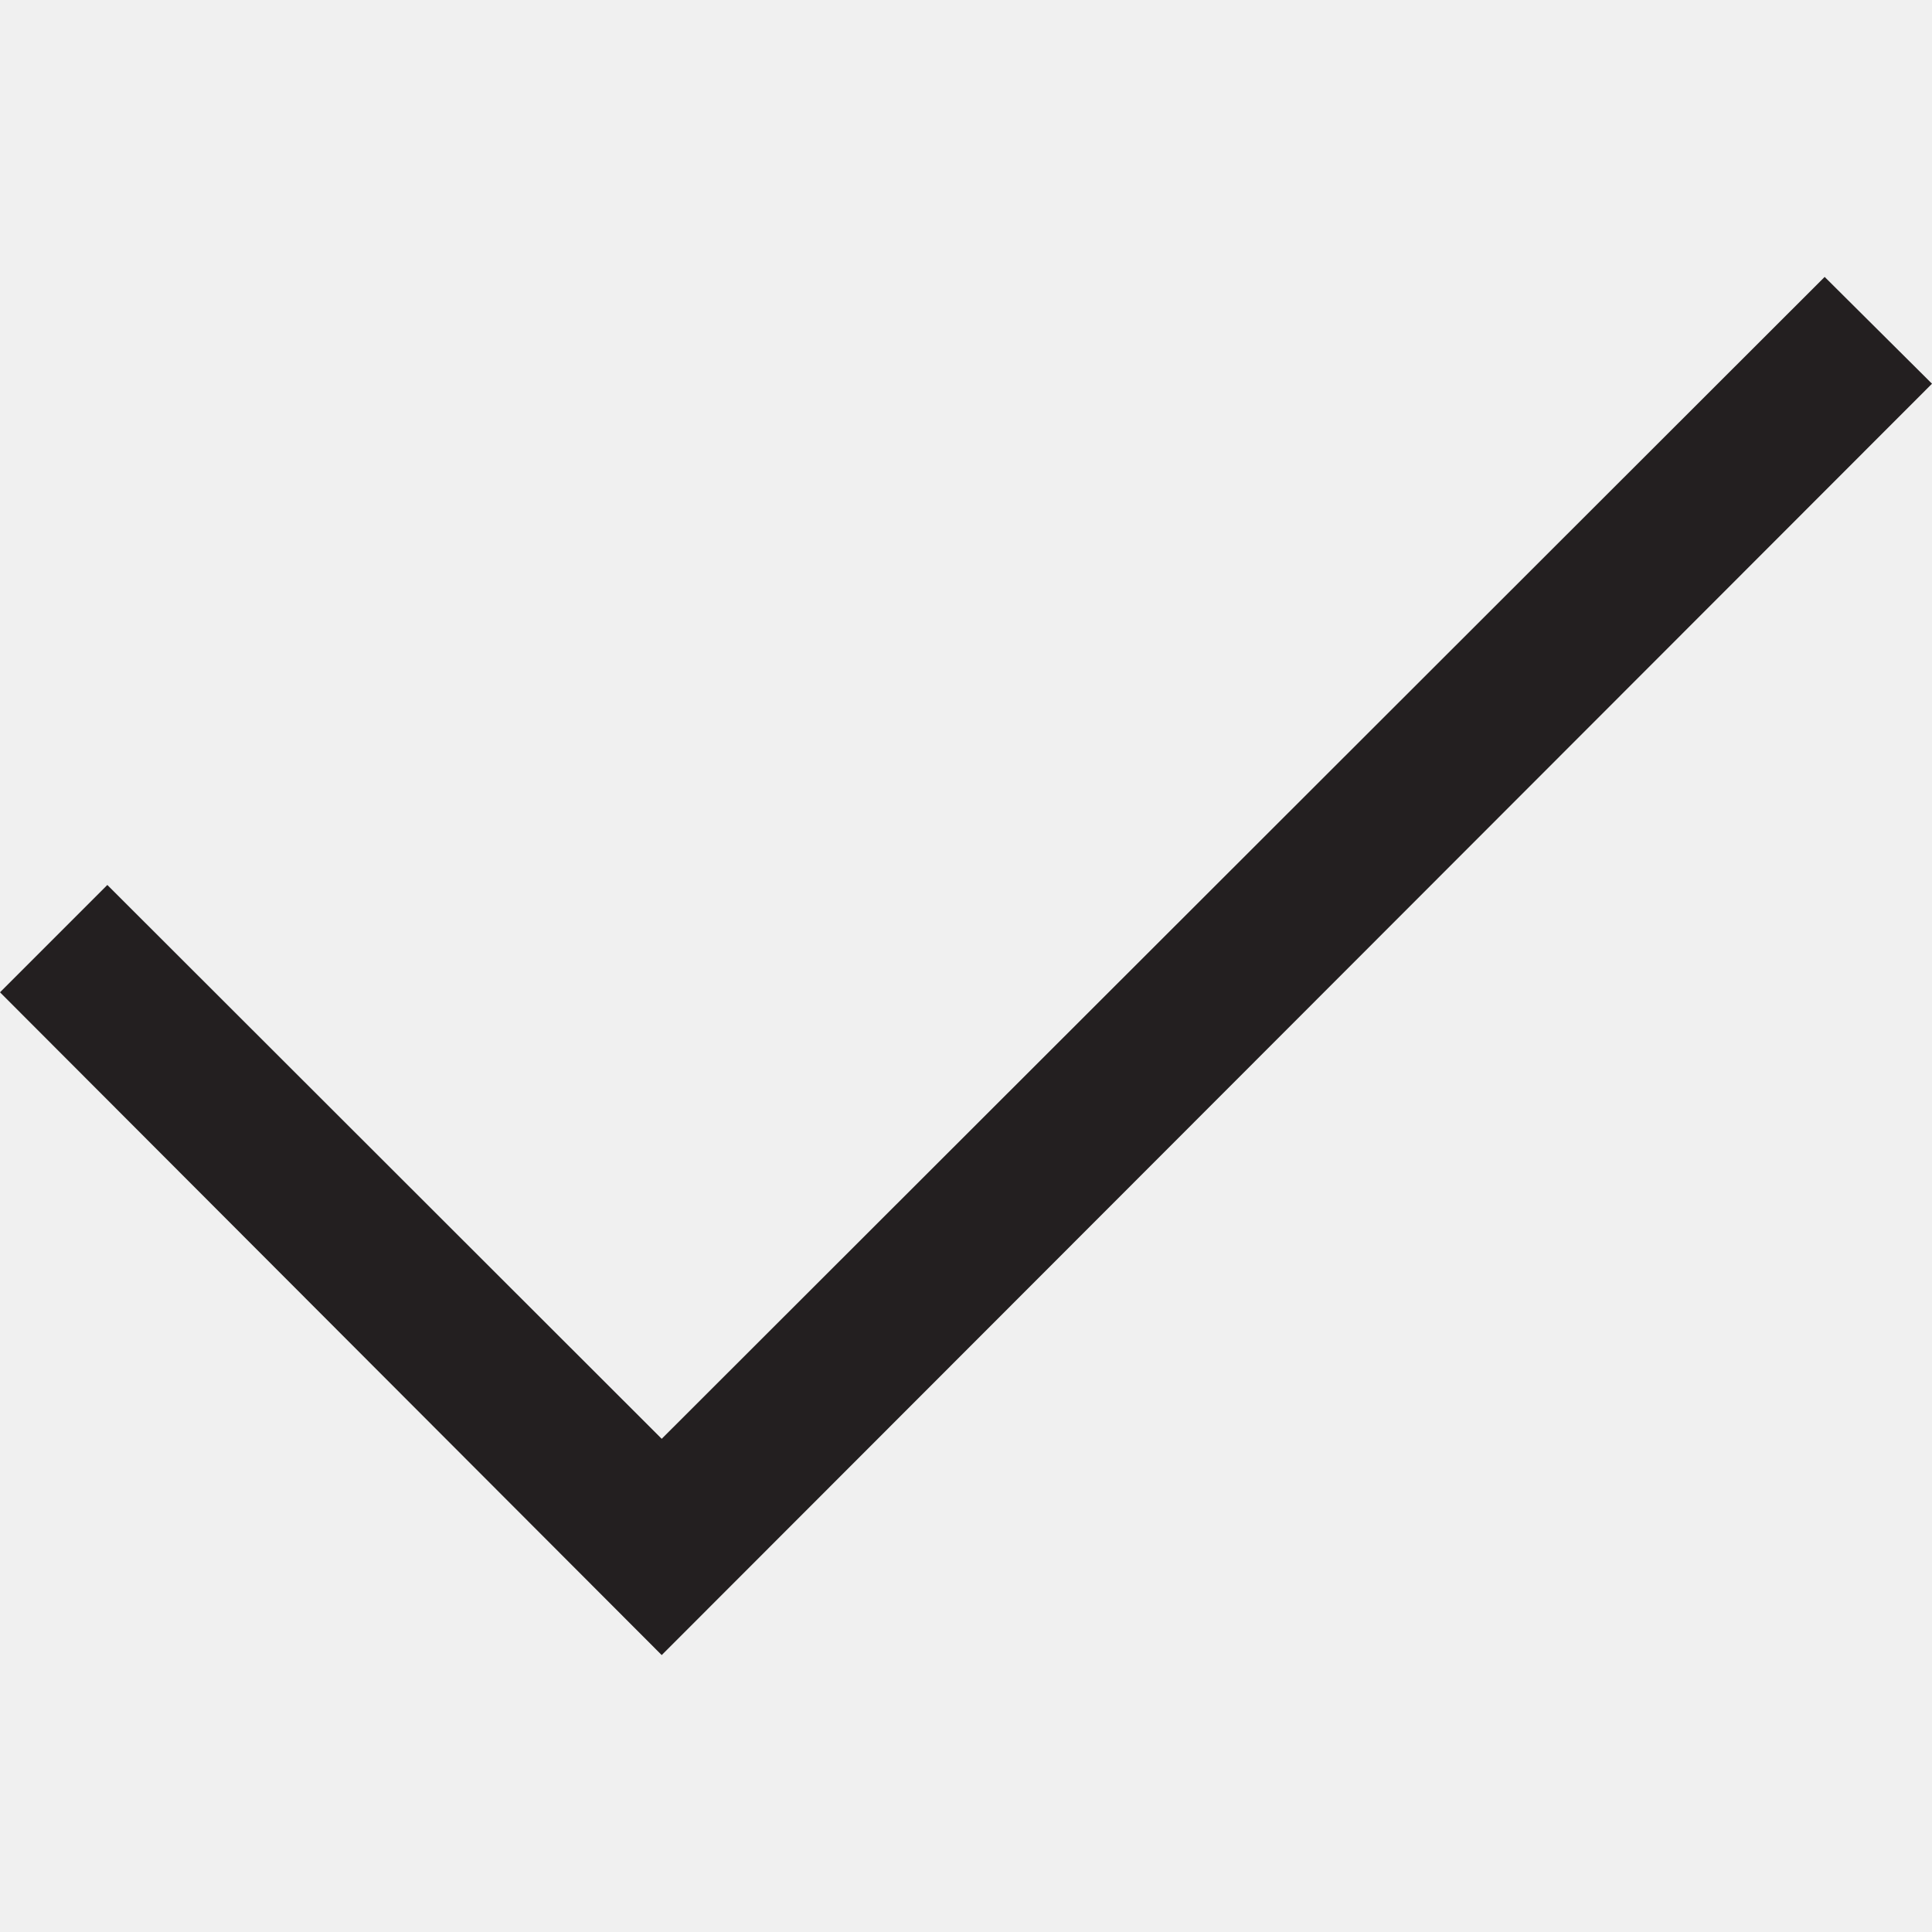
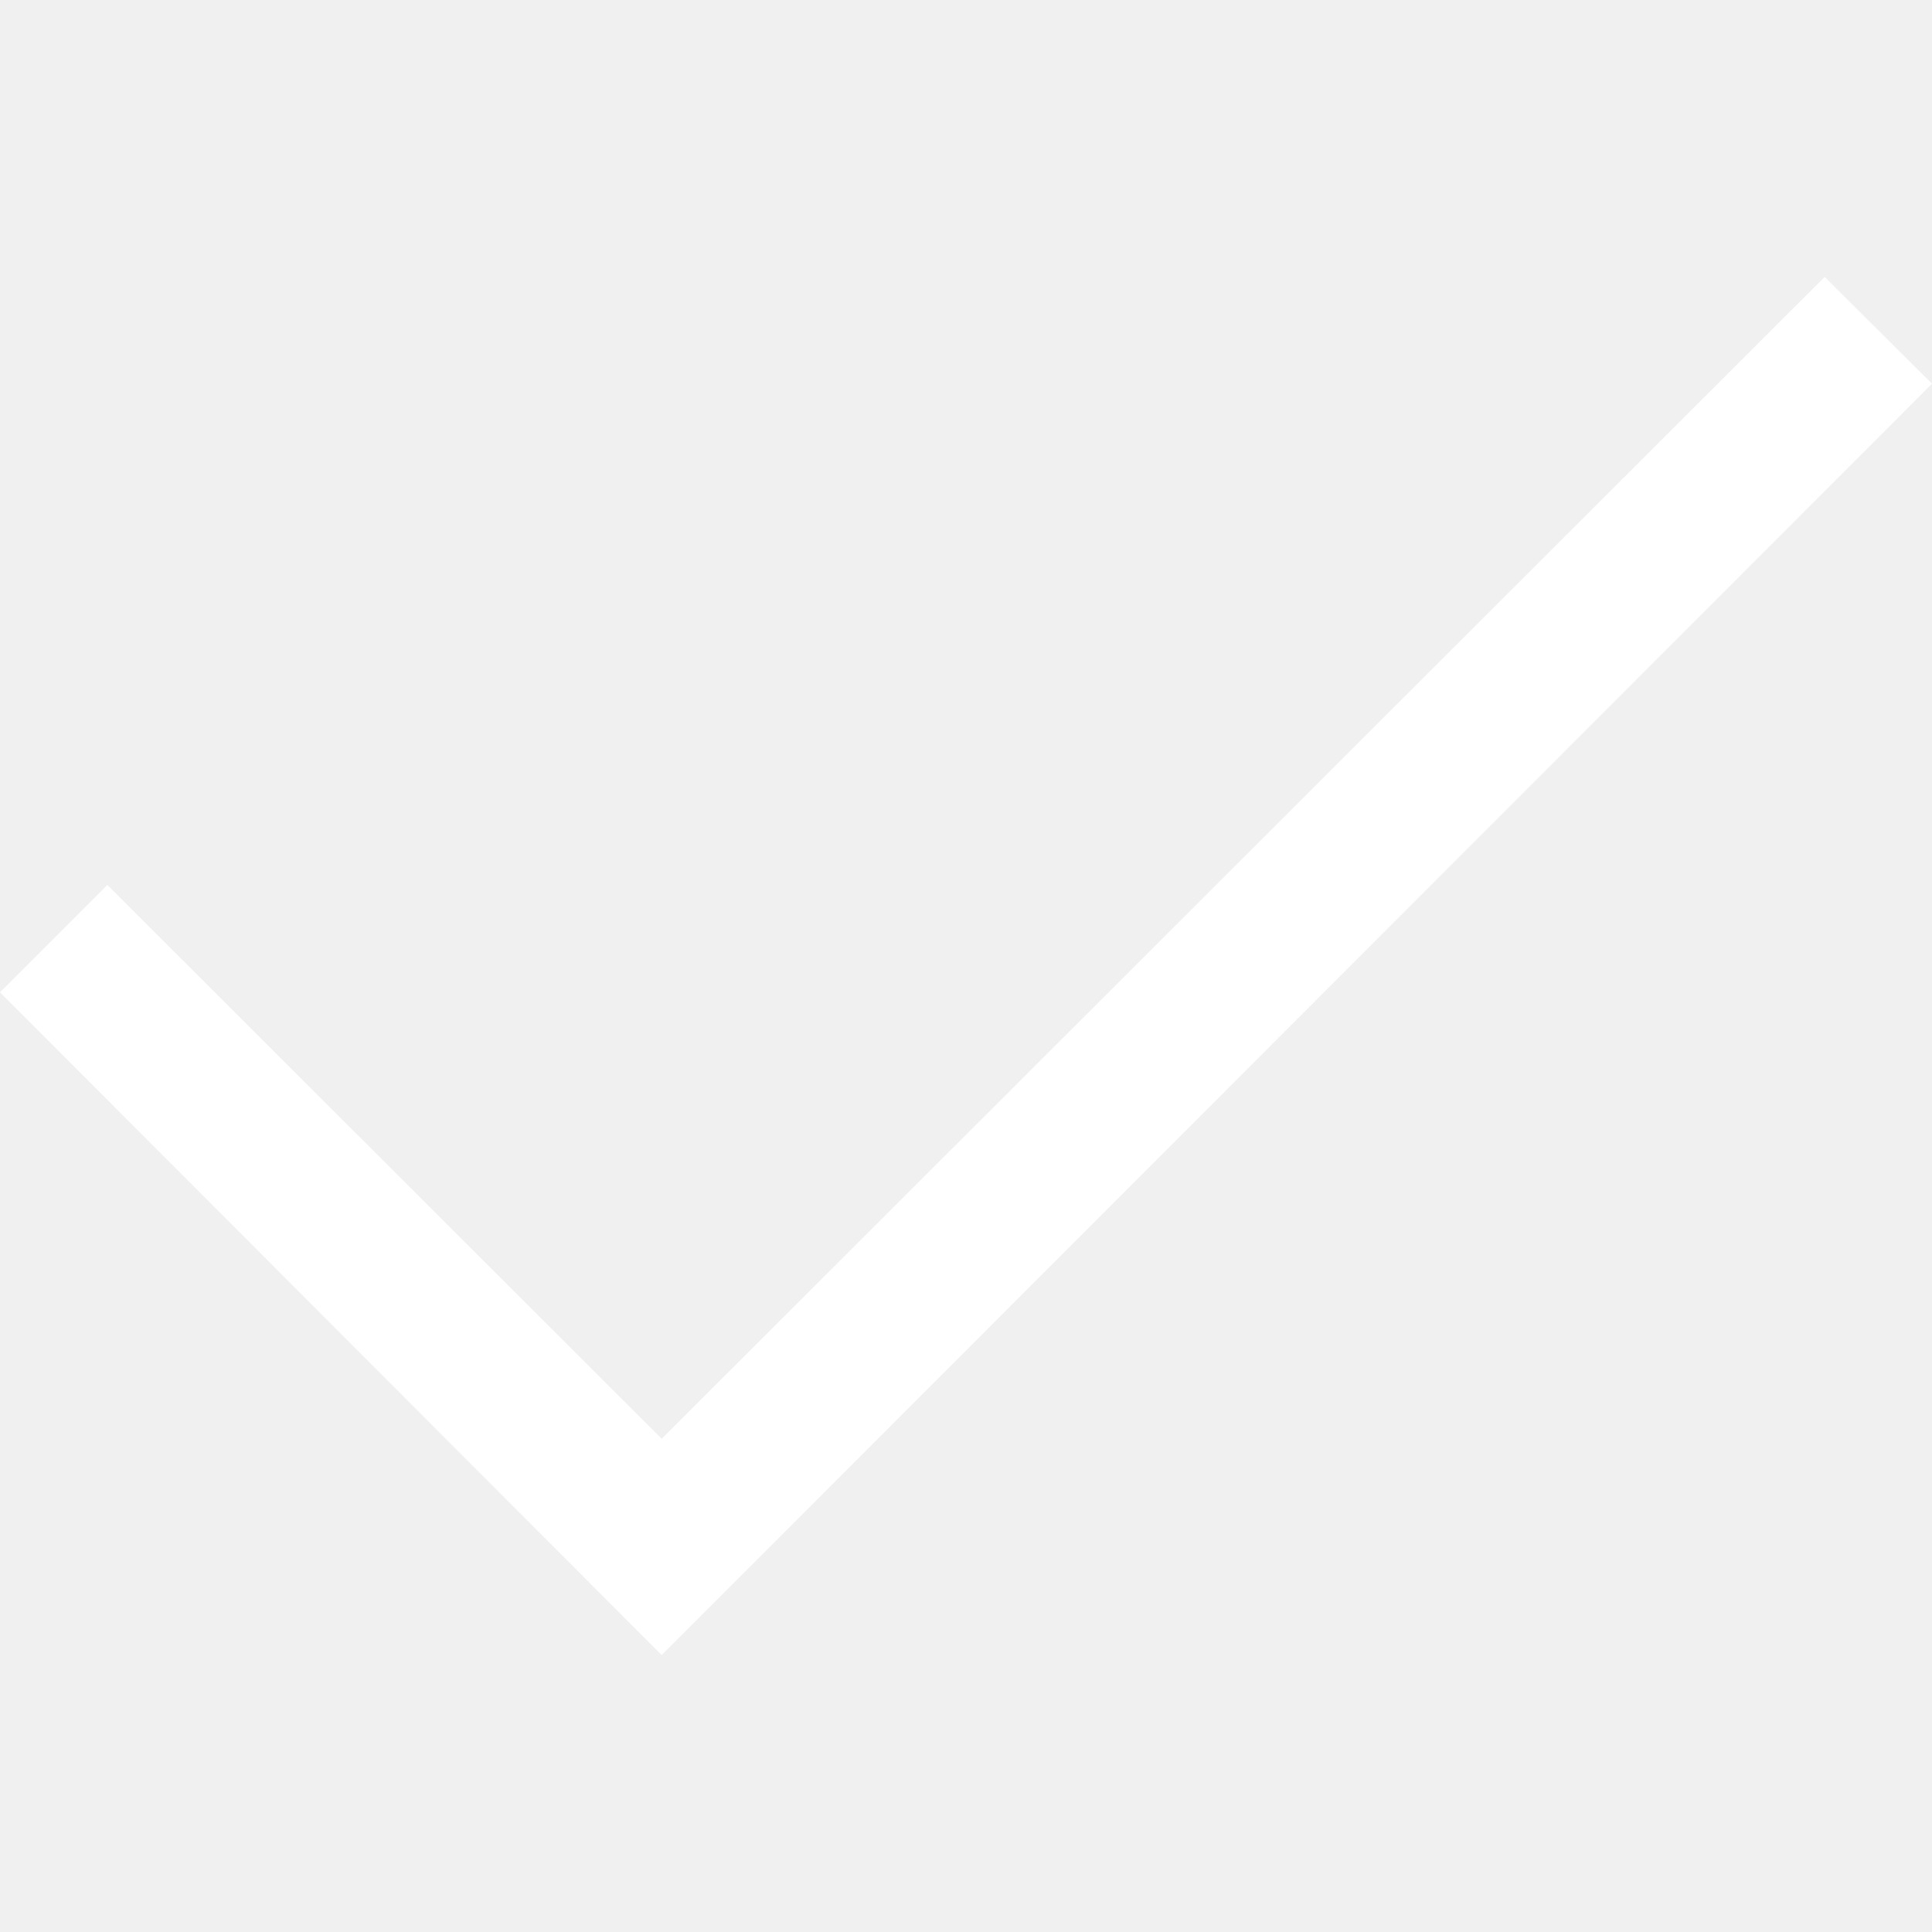
<svg xmlns="http://www.w3.org/2000/svg" id="Layer_1" data-name="Layer 1" viewBox="0 0 36 36">
  <defs>
-     <style>.cls-1{fill:#231f20;}</style>
+     <style>.cls-1{fill:#FFFFFF;}</style>
  </defs>
  <path class="cls-1" d="M36,7.15,12.33,30.84,0,18.49l2-2L12.33,26.81,34,5.16Z" />
</svg>
